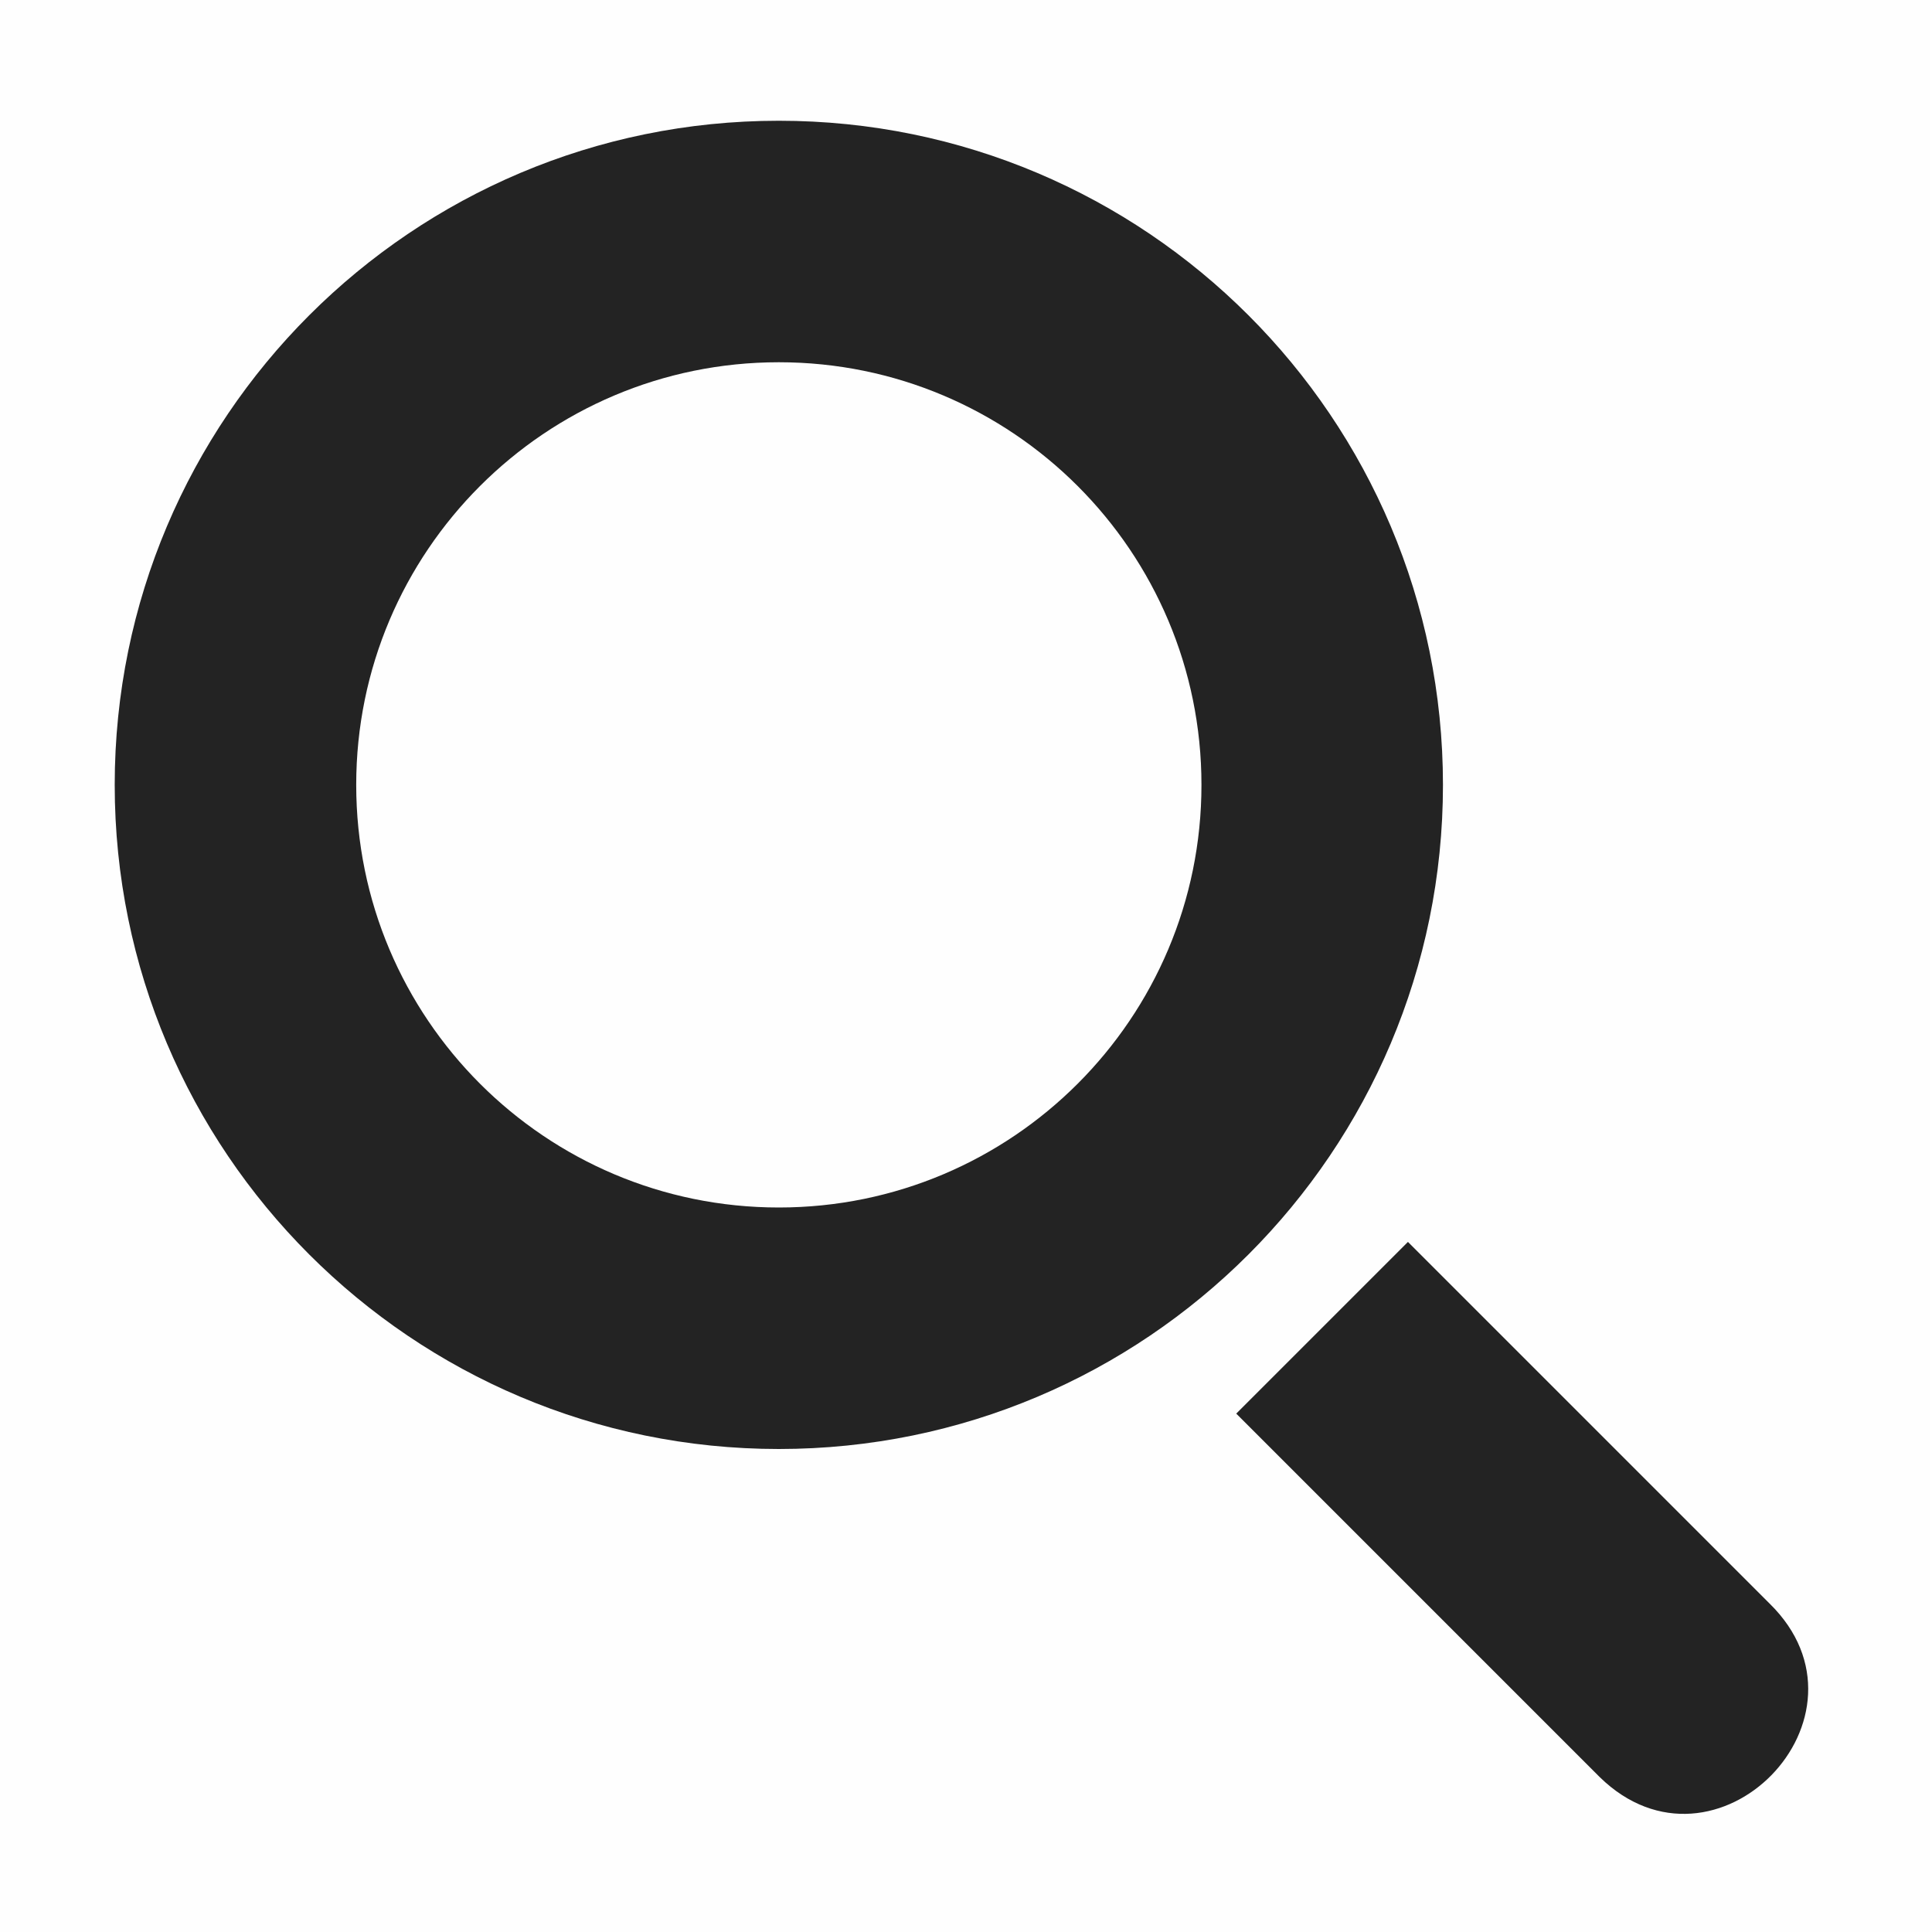
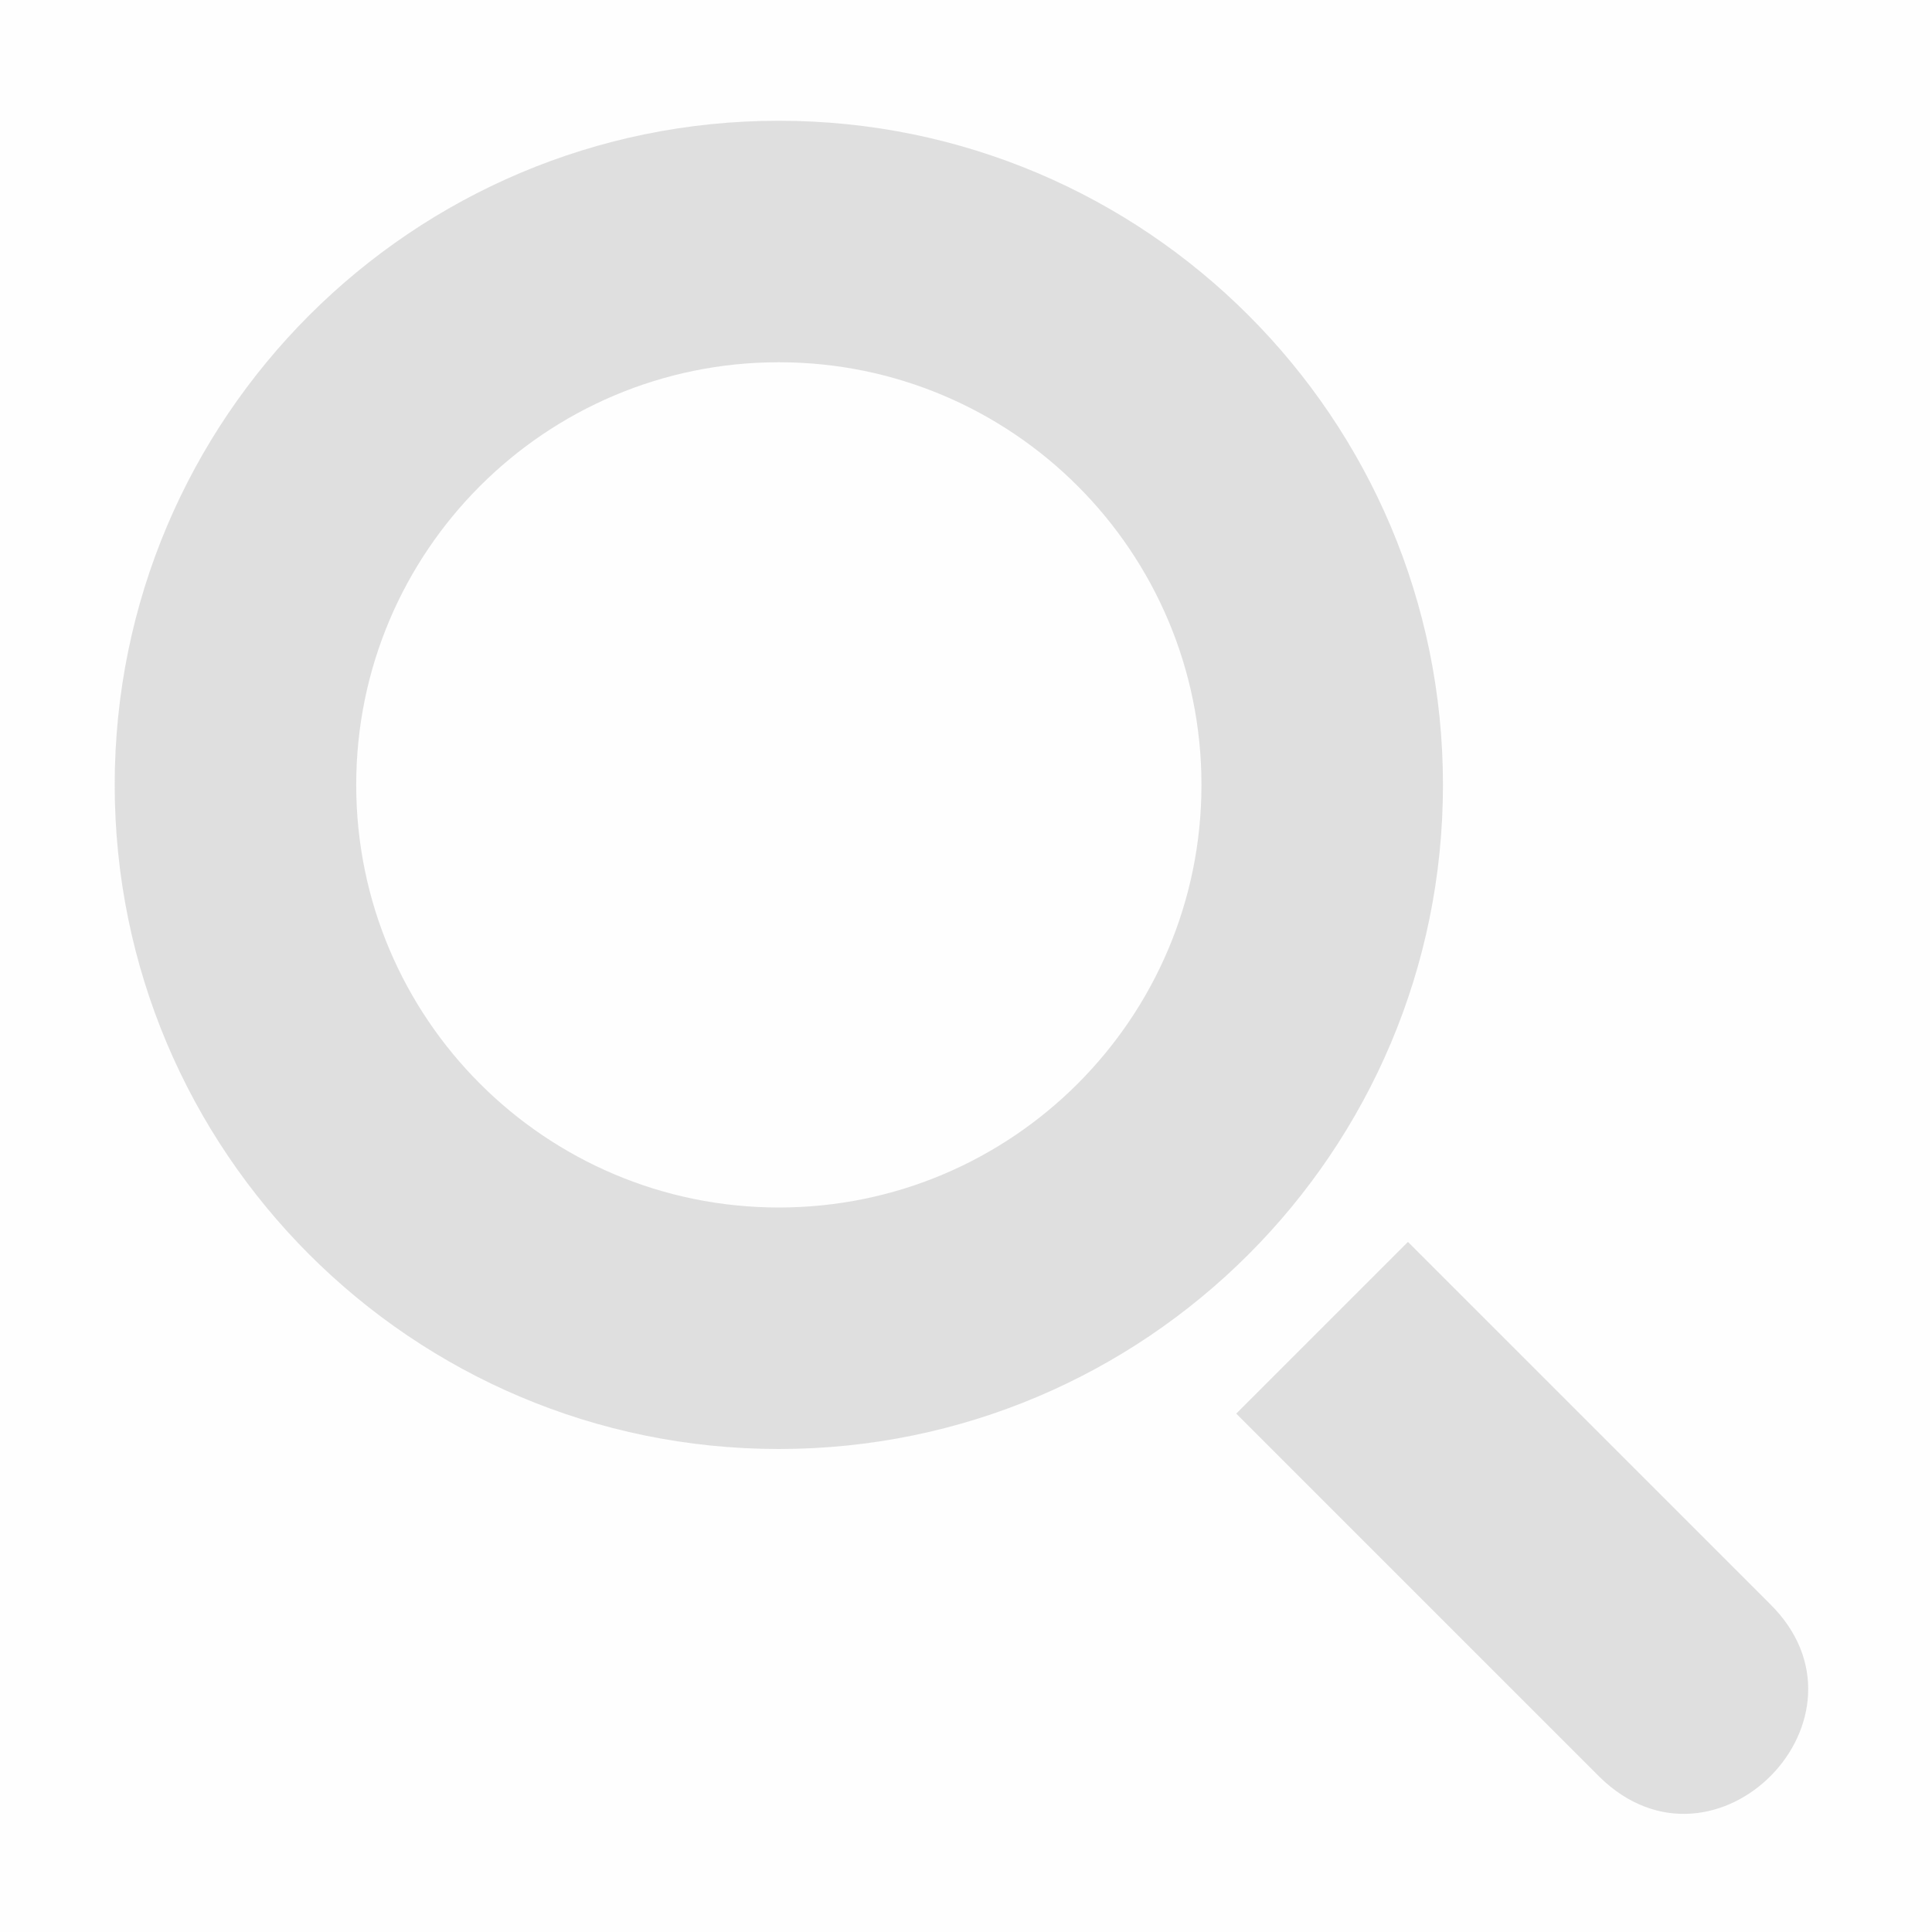
<svg xmlns="http://www.w3.org/2000/svg" viewBox="0 0 16 16">
  <path color="#bebebe" d="M15.98 0h-16v16h16z" fill="gray" fill-opacity=".01" />
-   <path color="#000" d="m370.32 16.285 1.422 1.422-3.01 3.01c-.959.937-2.365-.5-1.406-1.438z" fill="#232323" style="text-decoration-line:none;text-indent:0;text-transform:none" transform="matrix(-1 0 0 1 381.98 -6)" />
-   <path d="M6.45 1a5.5 5.5 0 0 0-5.5 5.5 5.5 5.5 0 0 0 5.5 5.5 5.5 5.5 0 0 0 5.5-5.5A5.5 5.5 0 0 0 6.45 1zm0 2a3.5 3.5 0 0 1 3.5 3.5 3.5 3.5 0 0 1-3.5 3.5 3.5 3.5 0 0 1-3.5-3.5A3.5 3.5 0 0 1 6.45 3z" fill="#232323" />
+   <path color="#000" d="m370.32 16.285 1.422 1.422-3.01 3.01c-.959.937-2.365-.5-1.406-1.438z" fill="#dfdfdf" style="text-decoration-line:none;text-indent:0;text-transform:none" transform="matrix(-1 0 0 1 381.98 -6)" />
+   <path d="M6.45 1a5.5 5.5 0 0 0-5.5 5.5 5.5 5.5 0 0 0 5.5 5.5 5.5 5.5 0 0 0 5.5-5.5A5.5 5.5 0 0 0 6.45 1zm0 2a3.5 3.5 0 0 1 3.5 3.5 3.5 3.5 0 0 1-3.5 3.5 3.5 3.5 0 0 1-3.5-3.5A3.5 3.5 0 0 1 6.45 3z" fill="#dfdfdf" />
</svg>
